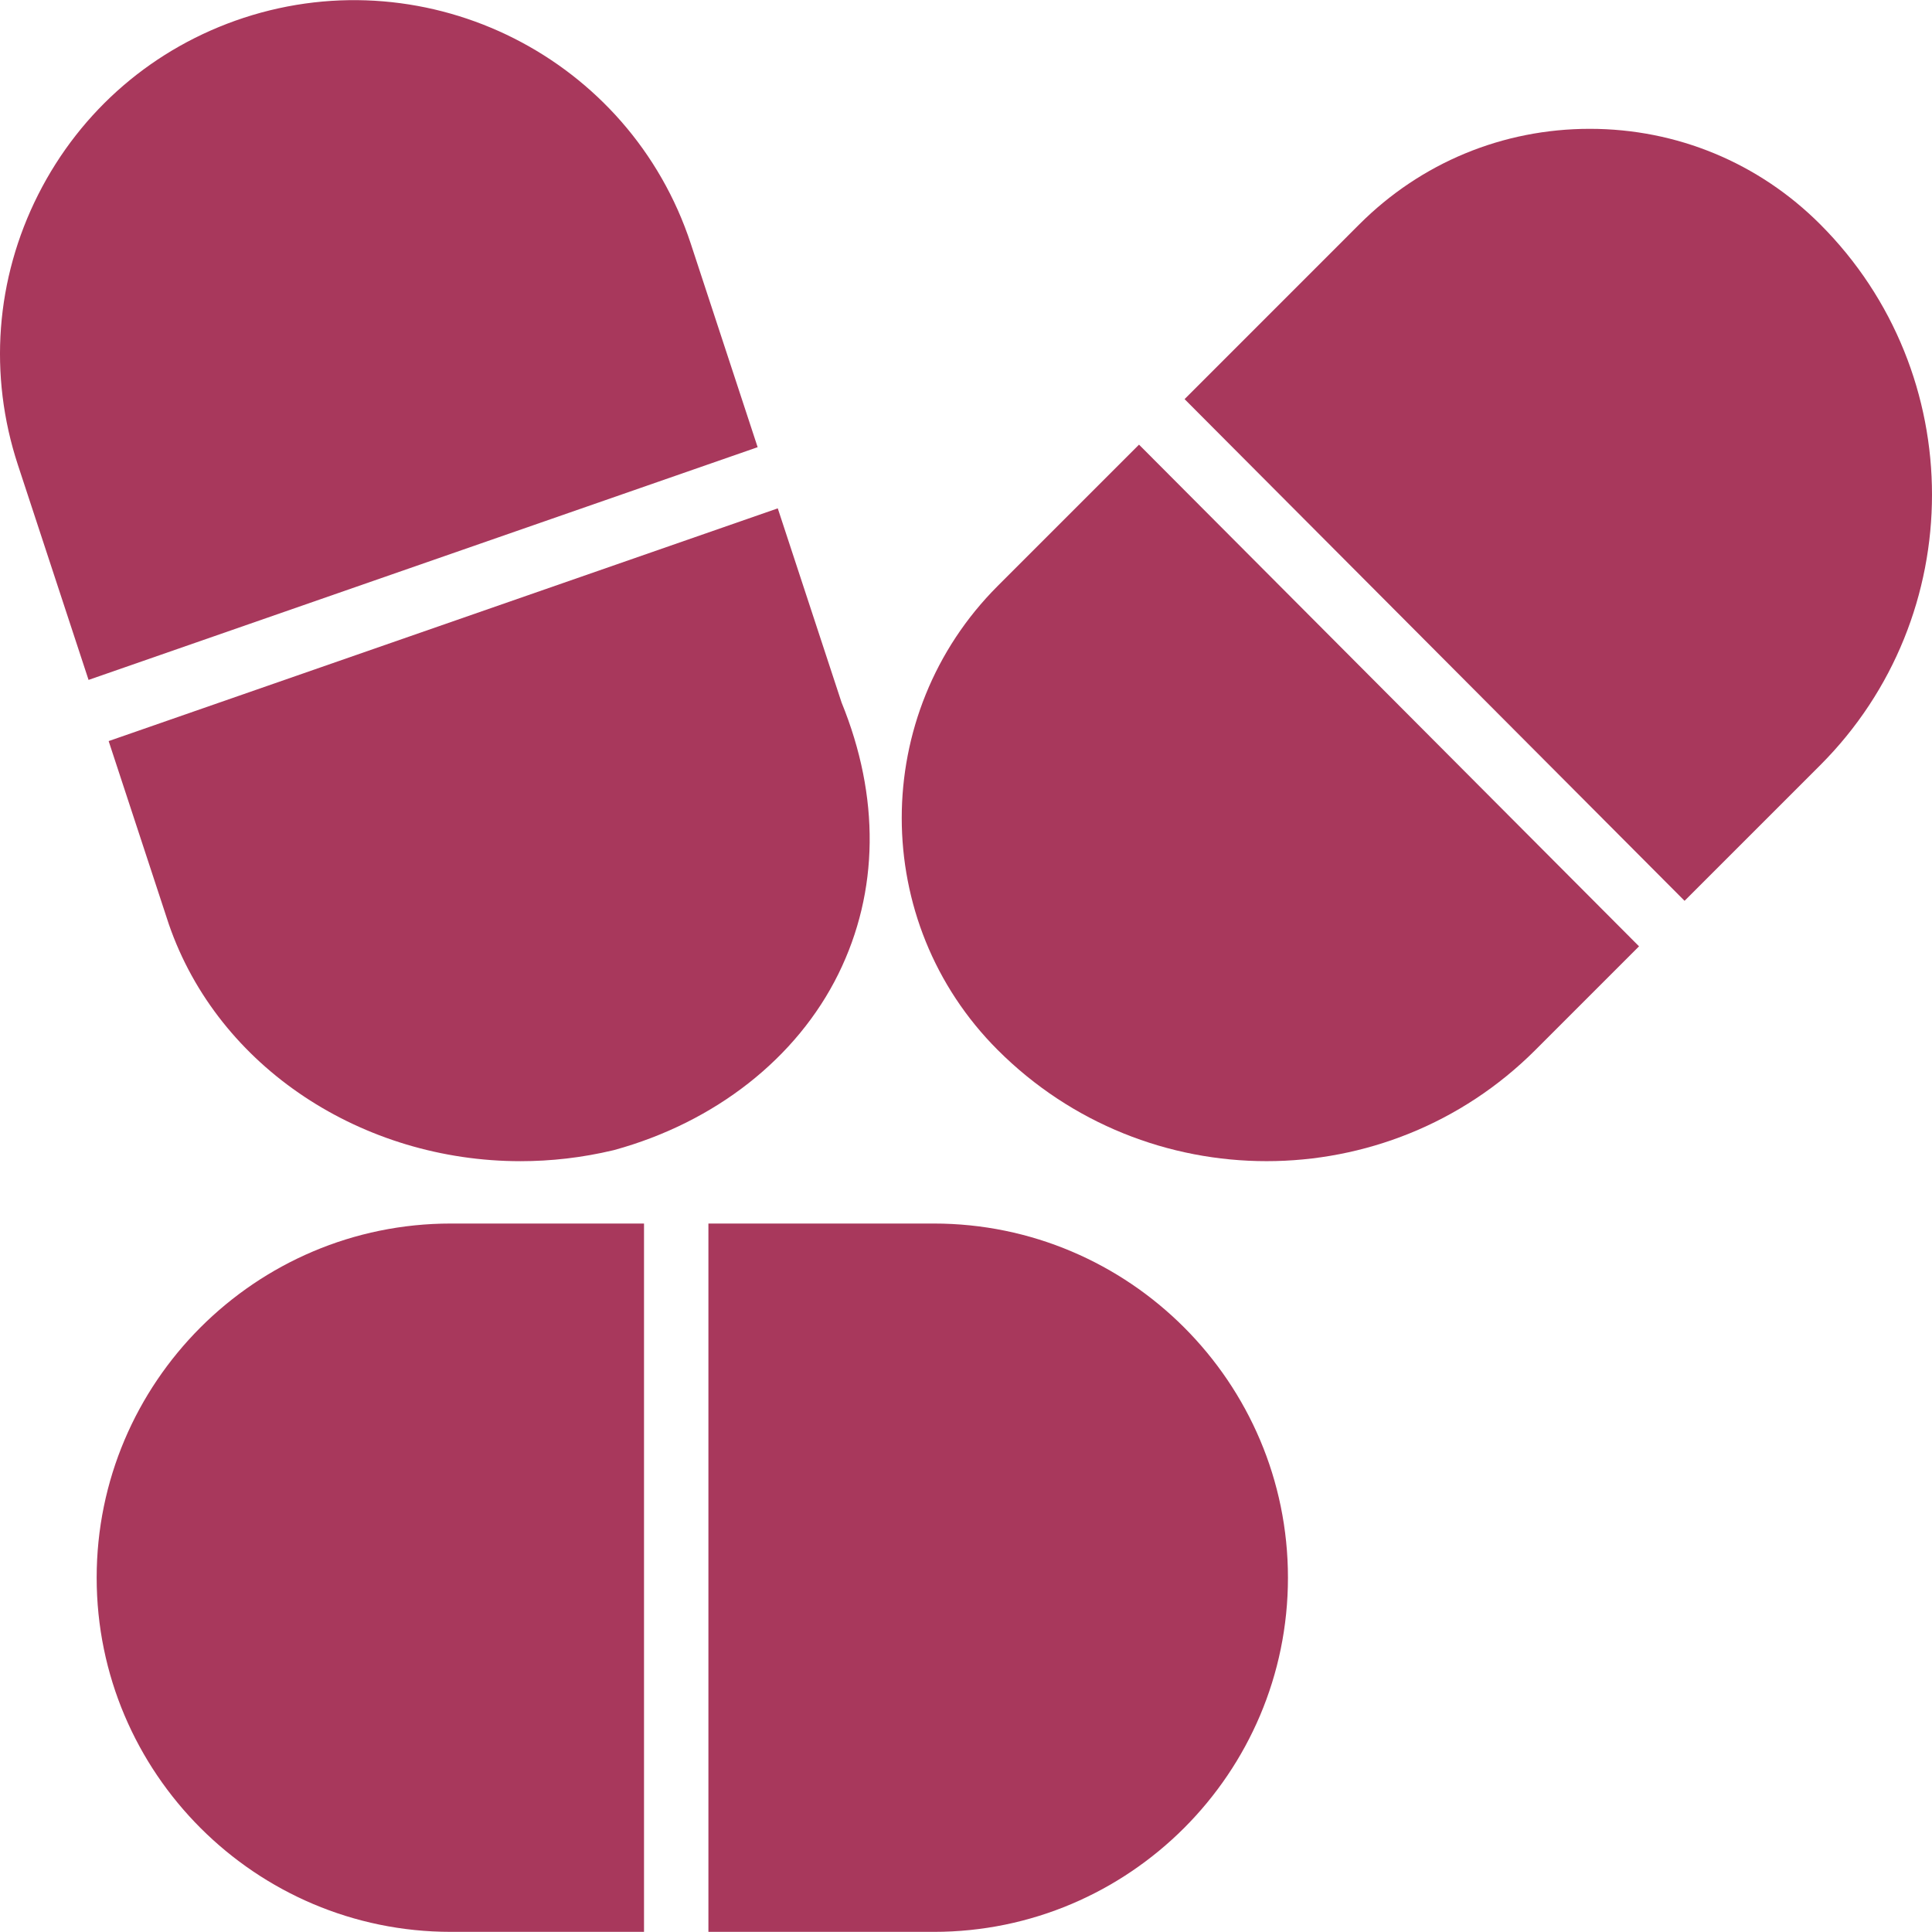
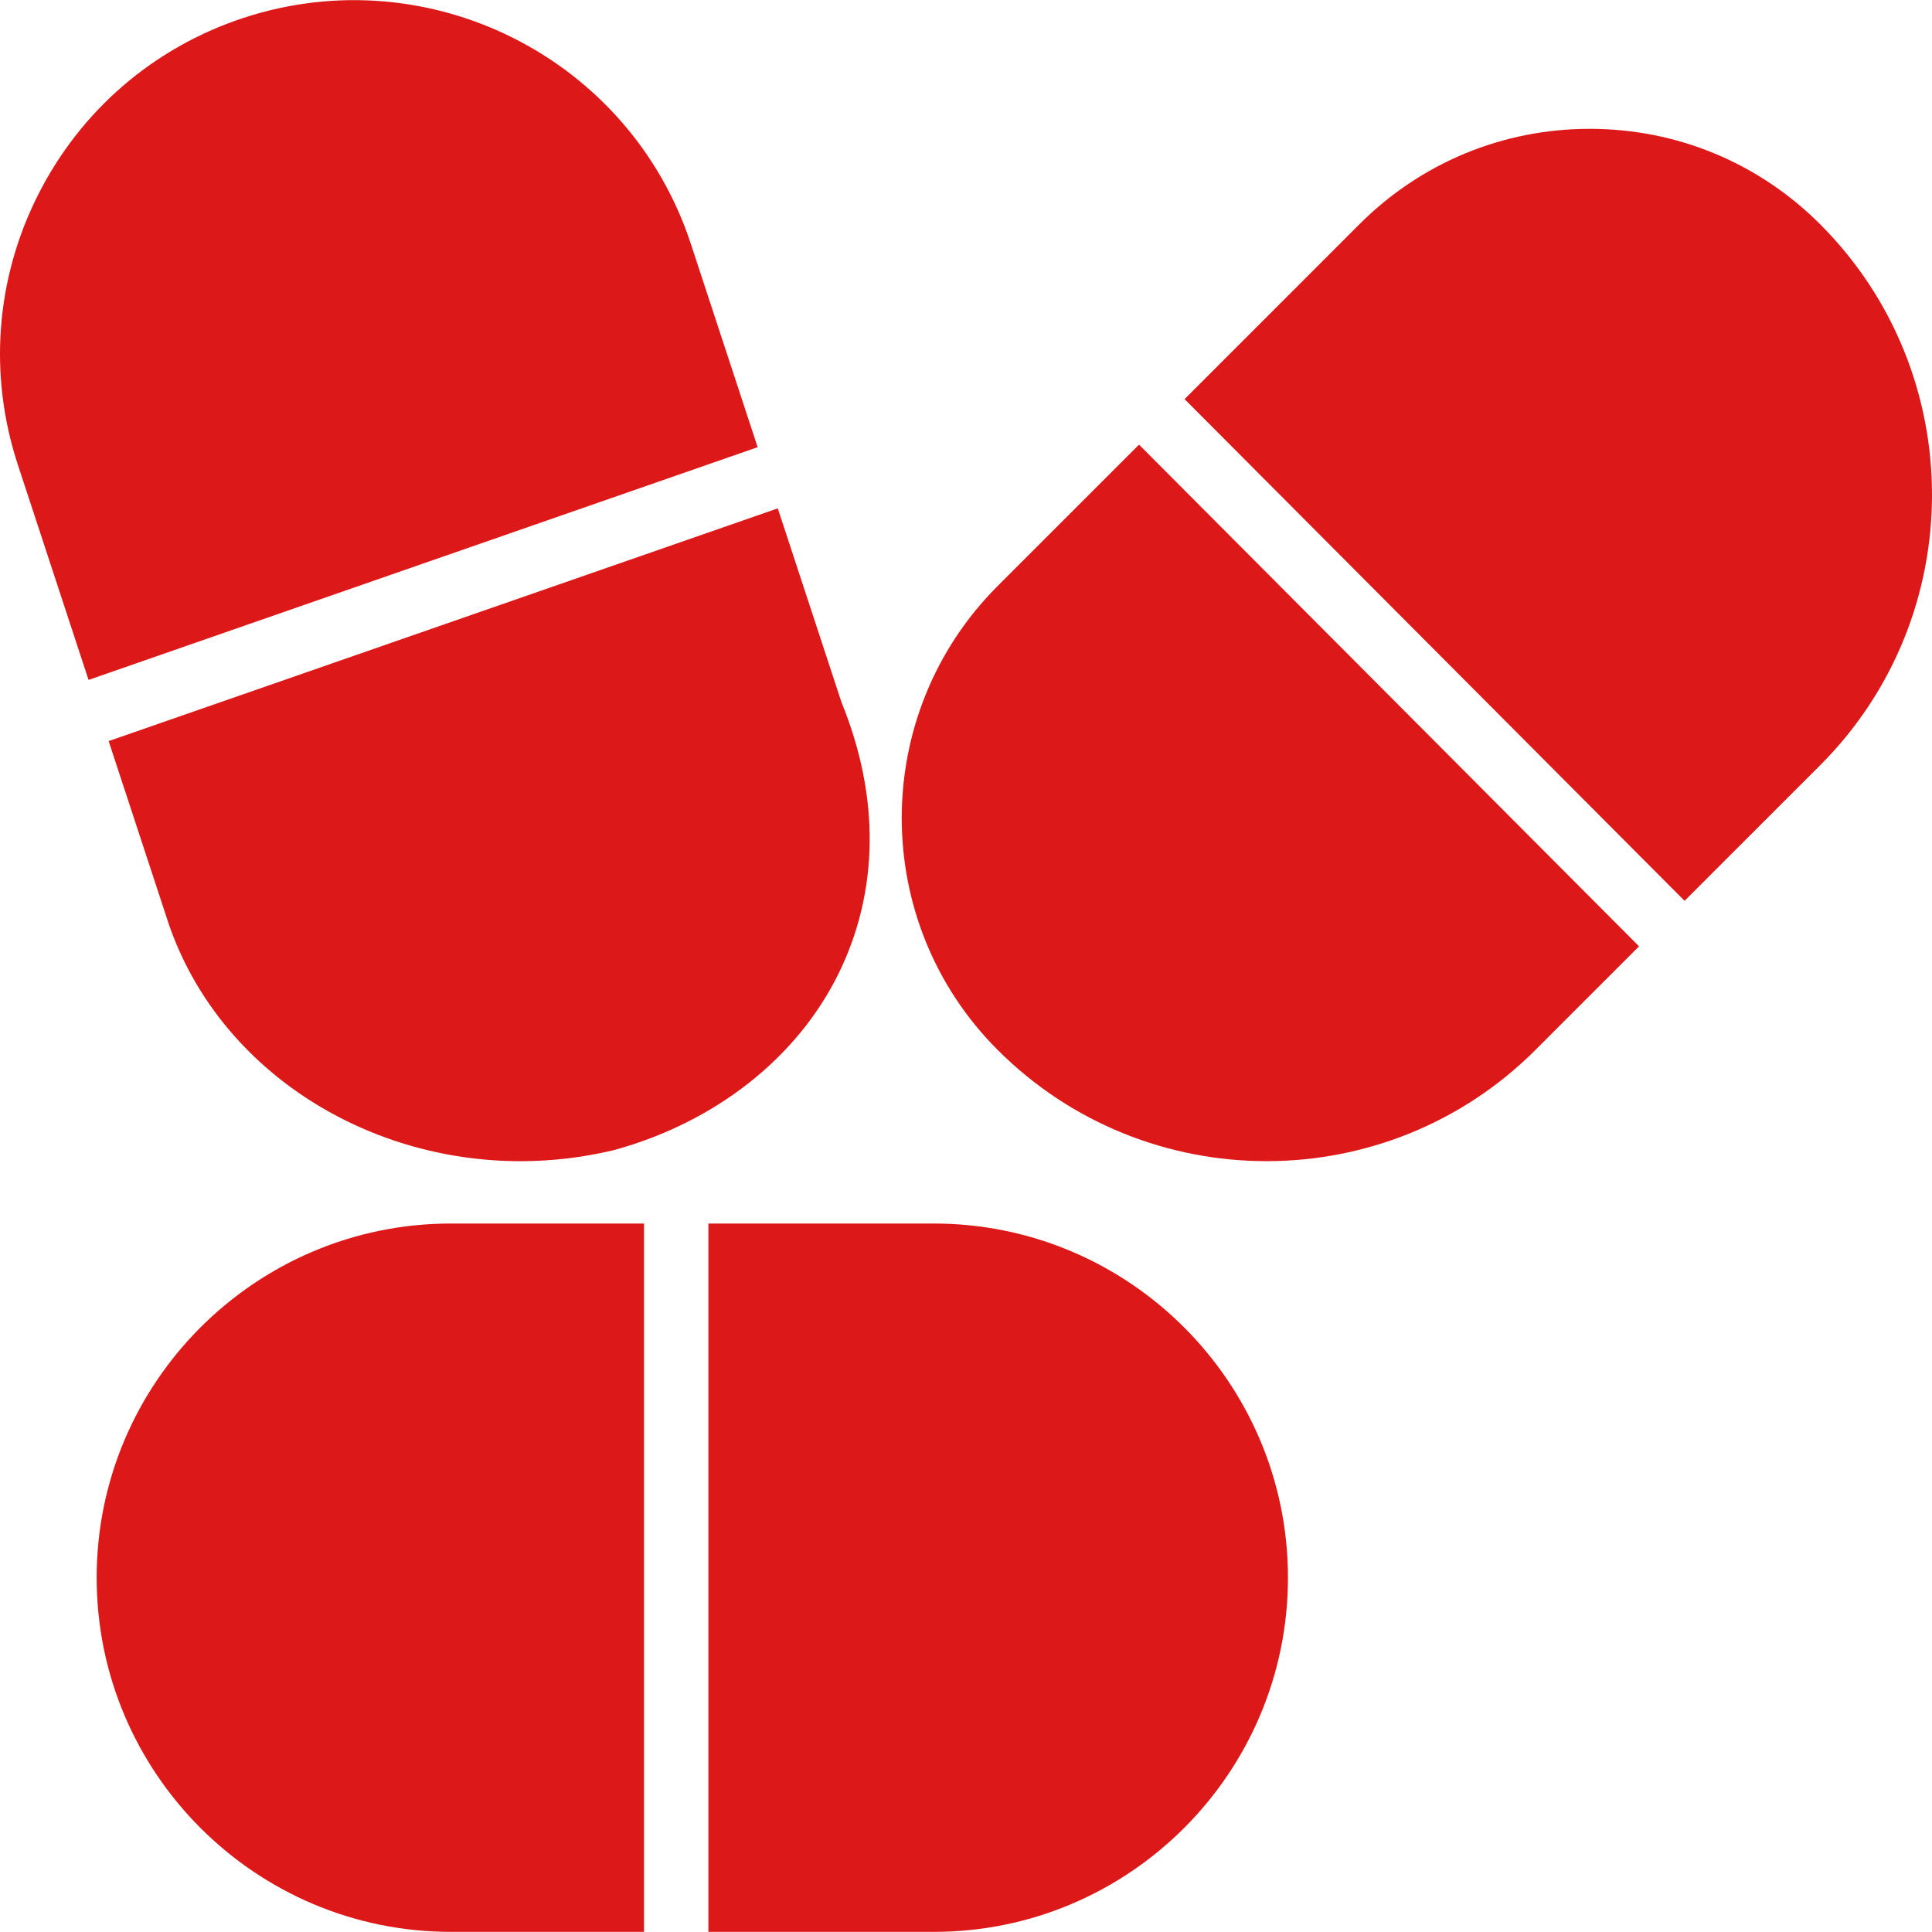
- <svg xmlns="http://www.w3.org/2000/svg" fill="#A8385C" height="800px" width="800px" version="1.1" id="Layer_1" viewBox="0 0 503.654 503.654" xml:space="preserve">
+ <svg xmlns="http://www.w3.org/2000/svg" fill="#dd1818" height="800px" width="800px" version="1.1" id="Layer_1" viewBox="0 0 503.654 503.654" xml:space="preserve">
  <g transform="translate(-1)">
    <g>
      <g>
        <path d="M181.085,63.54C165.188,15.169,112.947-11.212,64.542,4.643c-23.426,7.705-42.454,24.064-53.584,46.08     C-0.155,72.731-2.035,97.76,5.662,121.186l18.424,56.06l174.424-60.668L181.085,63.54z" />
        <path d="M45.004,240.909c12.926,37.544,50.68,61.801,91.673,61.801c7.982,0,16.082-0.915,24.148-2.837     c0.092-0.025,0.185-0.042,0.277-0.067c26.33-7.227,47.633-23.963,58.452-45.904c10.626-21.554,10.853-46.214,0.839-70.757     l-16.636-50.621L29.325,193.193L45.004,240.909z" />
        <path d="M475.495,58.463c-16.04-16.04-37.368-24.878-60.055-24.878s-44.007,8.838-60.055,24.878l-45.576,45.585L440.15,234.834     l35.345-35.336C514.373,160.611,514.373,97.341,475.495,58.463z" />
        <path d="M261.085,152.761c-33.347,33.347-33.347,87.611,0,120.95c19.33,19.33,44.703,28.991,70.102,28.991     c25.373,0,50.764-9.669,70.085-28.991l27.01-27.01l-130.35-130.787L261.085,152.761z" />
        <path d="M244.429,318.963h-58.754v184.656h58.754c50.906,0,92.328-41.422,92.328-92.328S295.336,318.963,244.429,318.963z" />
        <path d="M26.2,411.29c0,50.906,41.422,92.328,92.328,92.328h50.361V318.963h-50.361C67.621,318.963,26.2,360.384,26.2,411.29z" />
      </g>
    </g>
  </g>
</svg>
